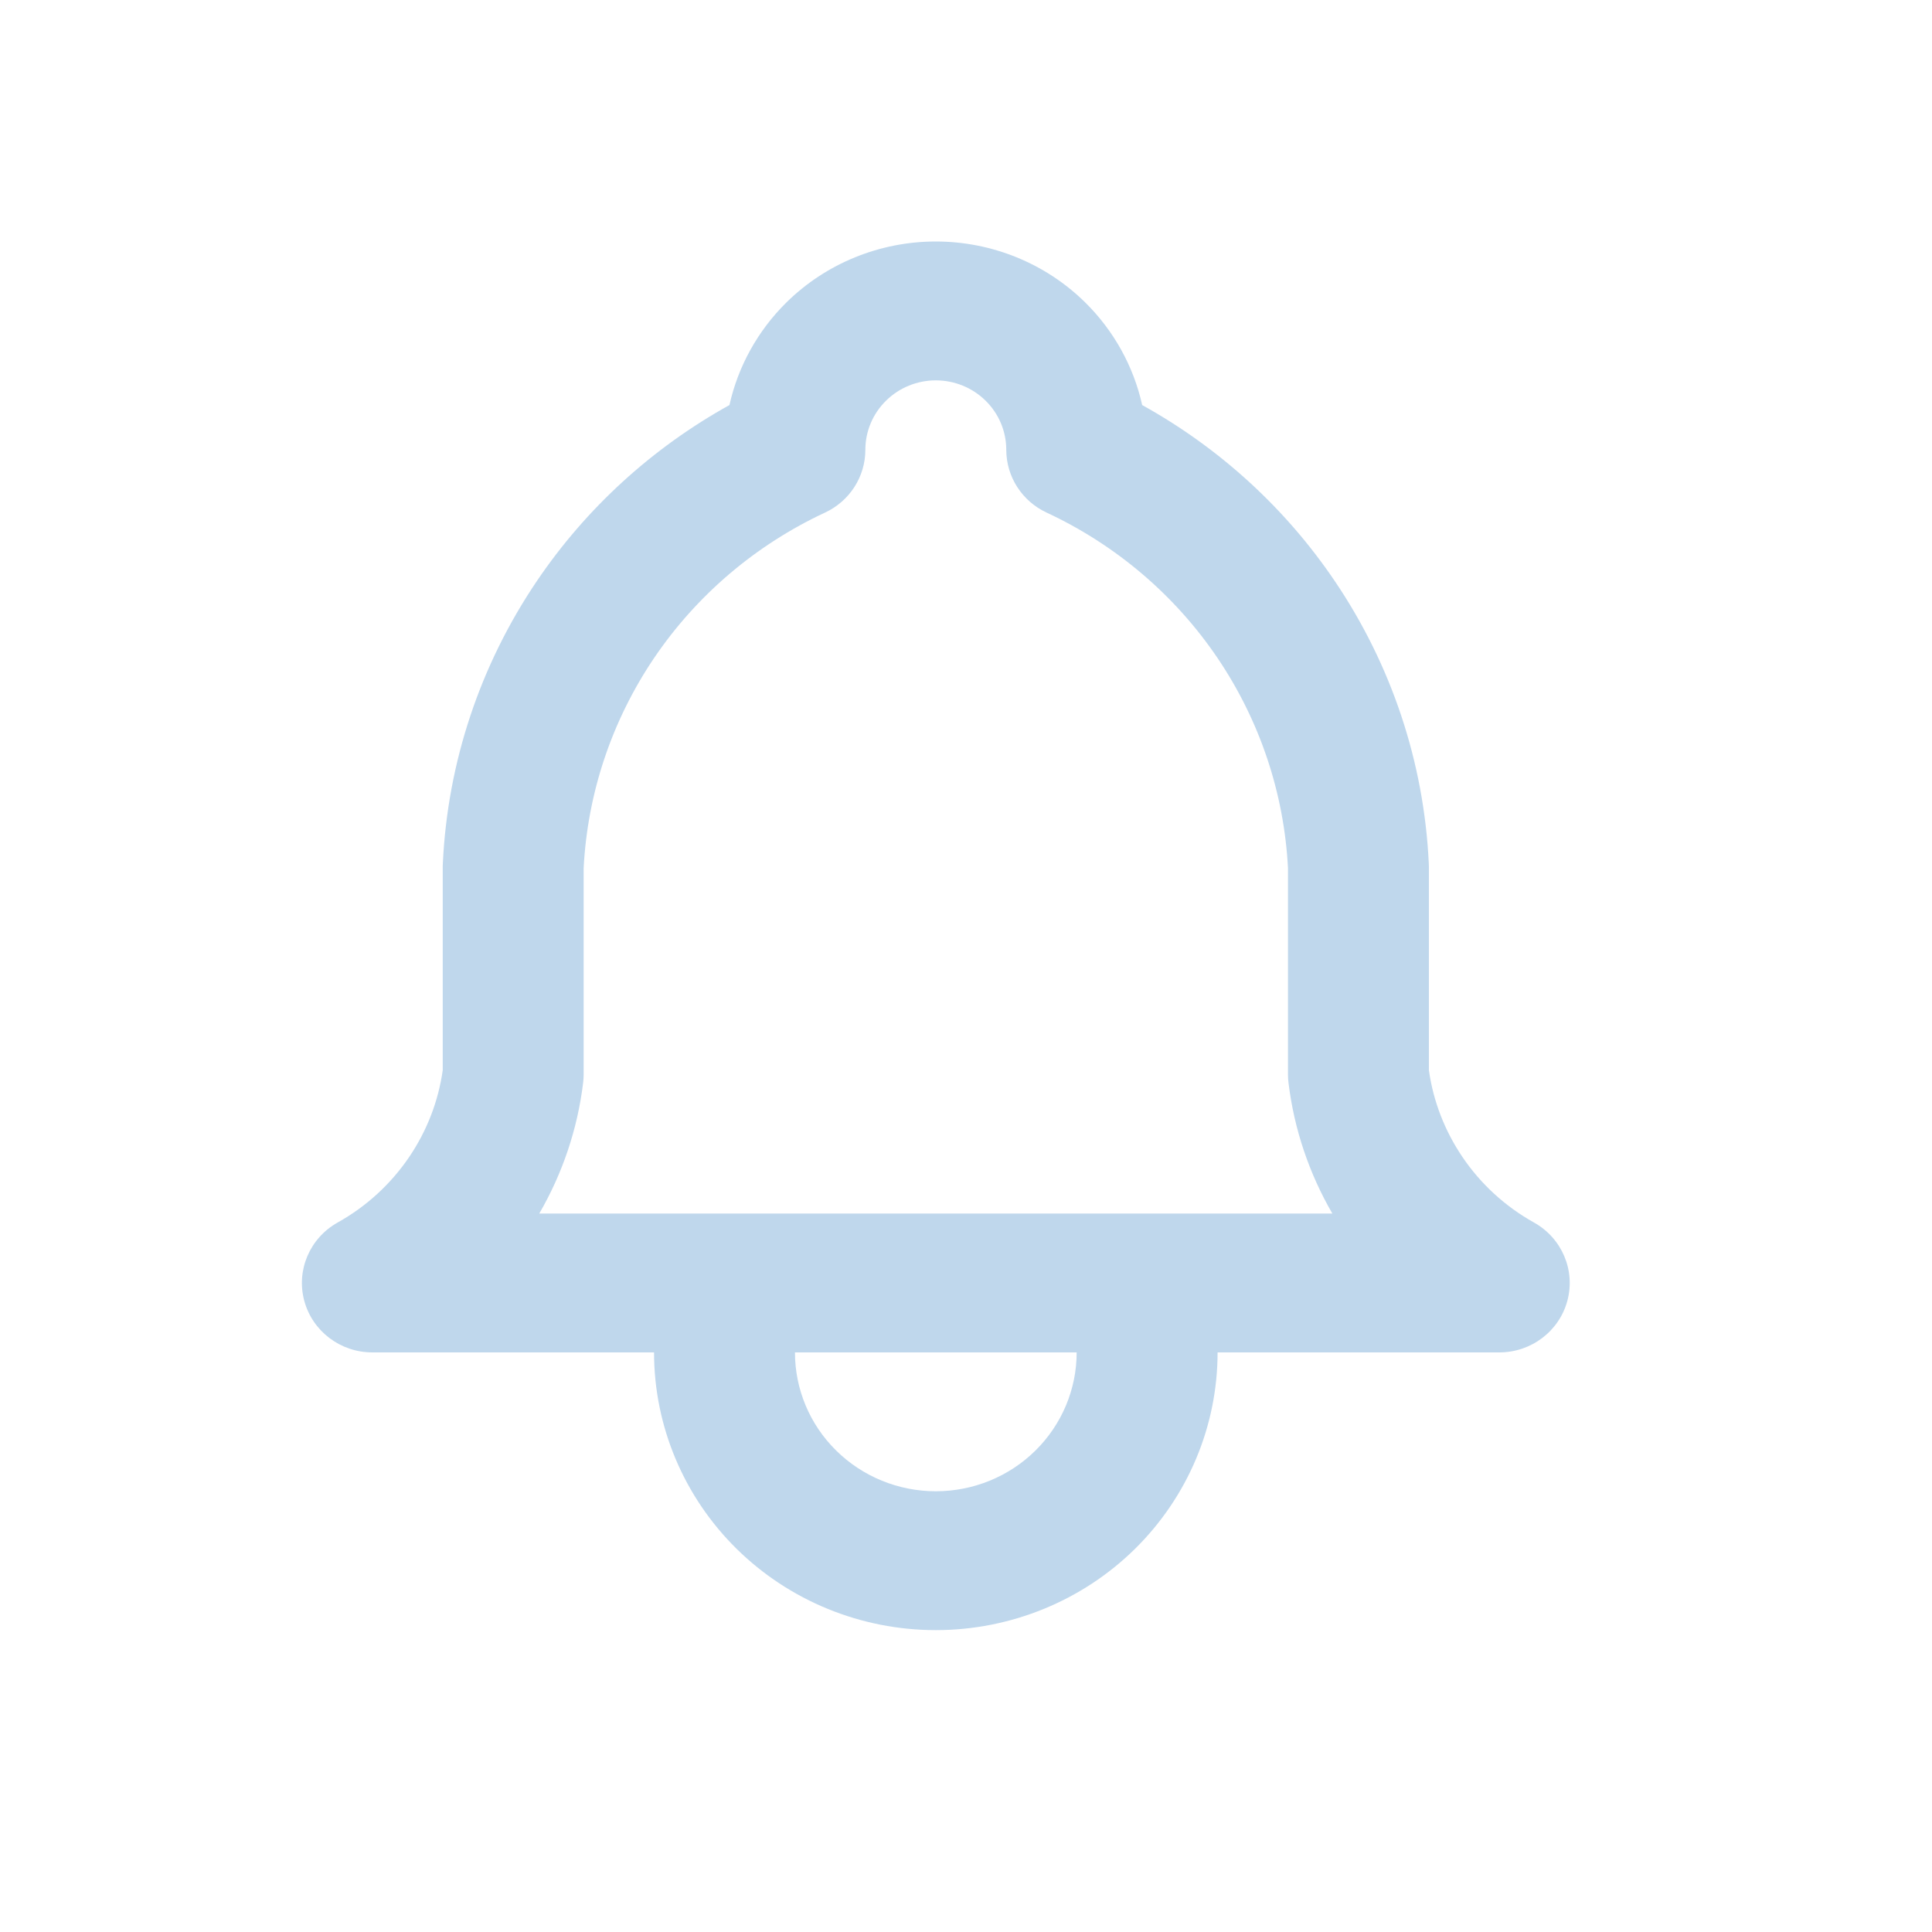
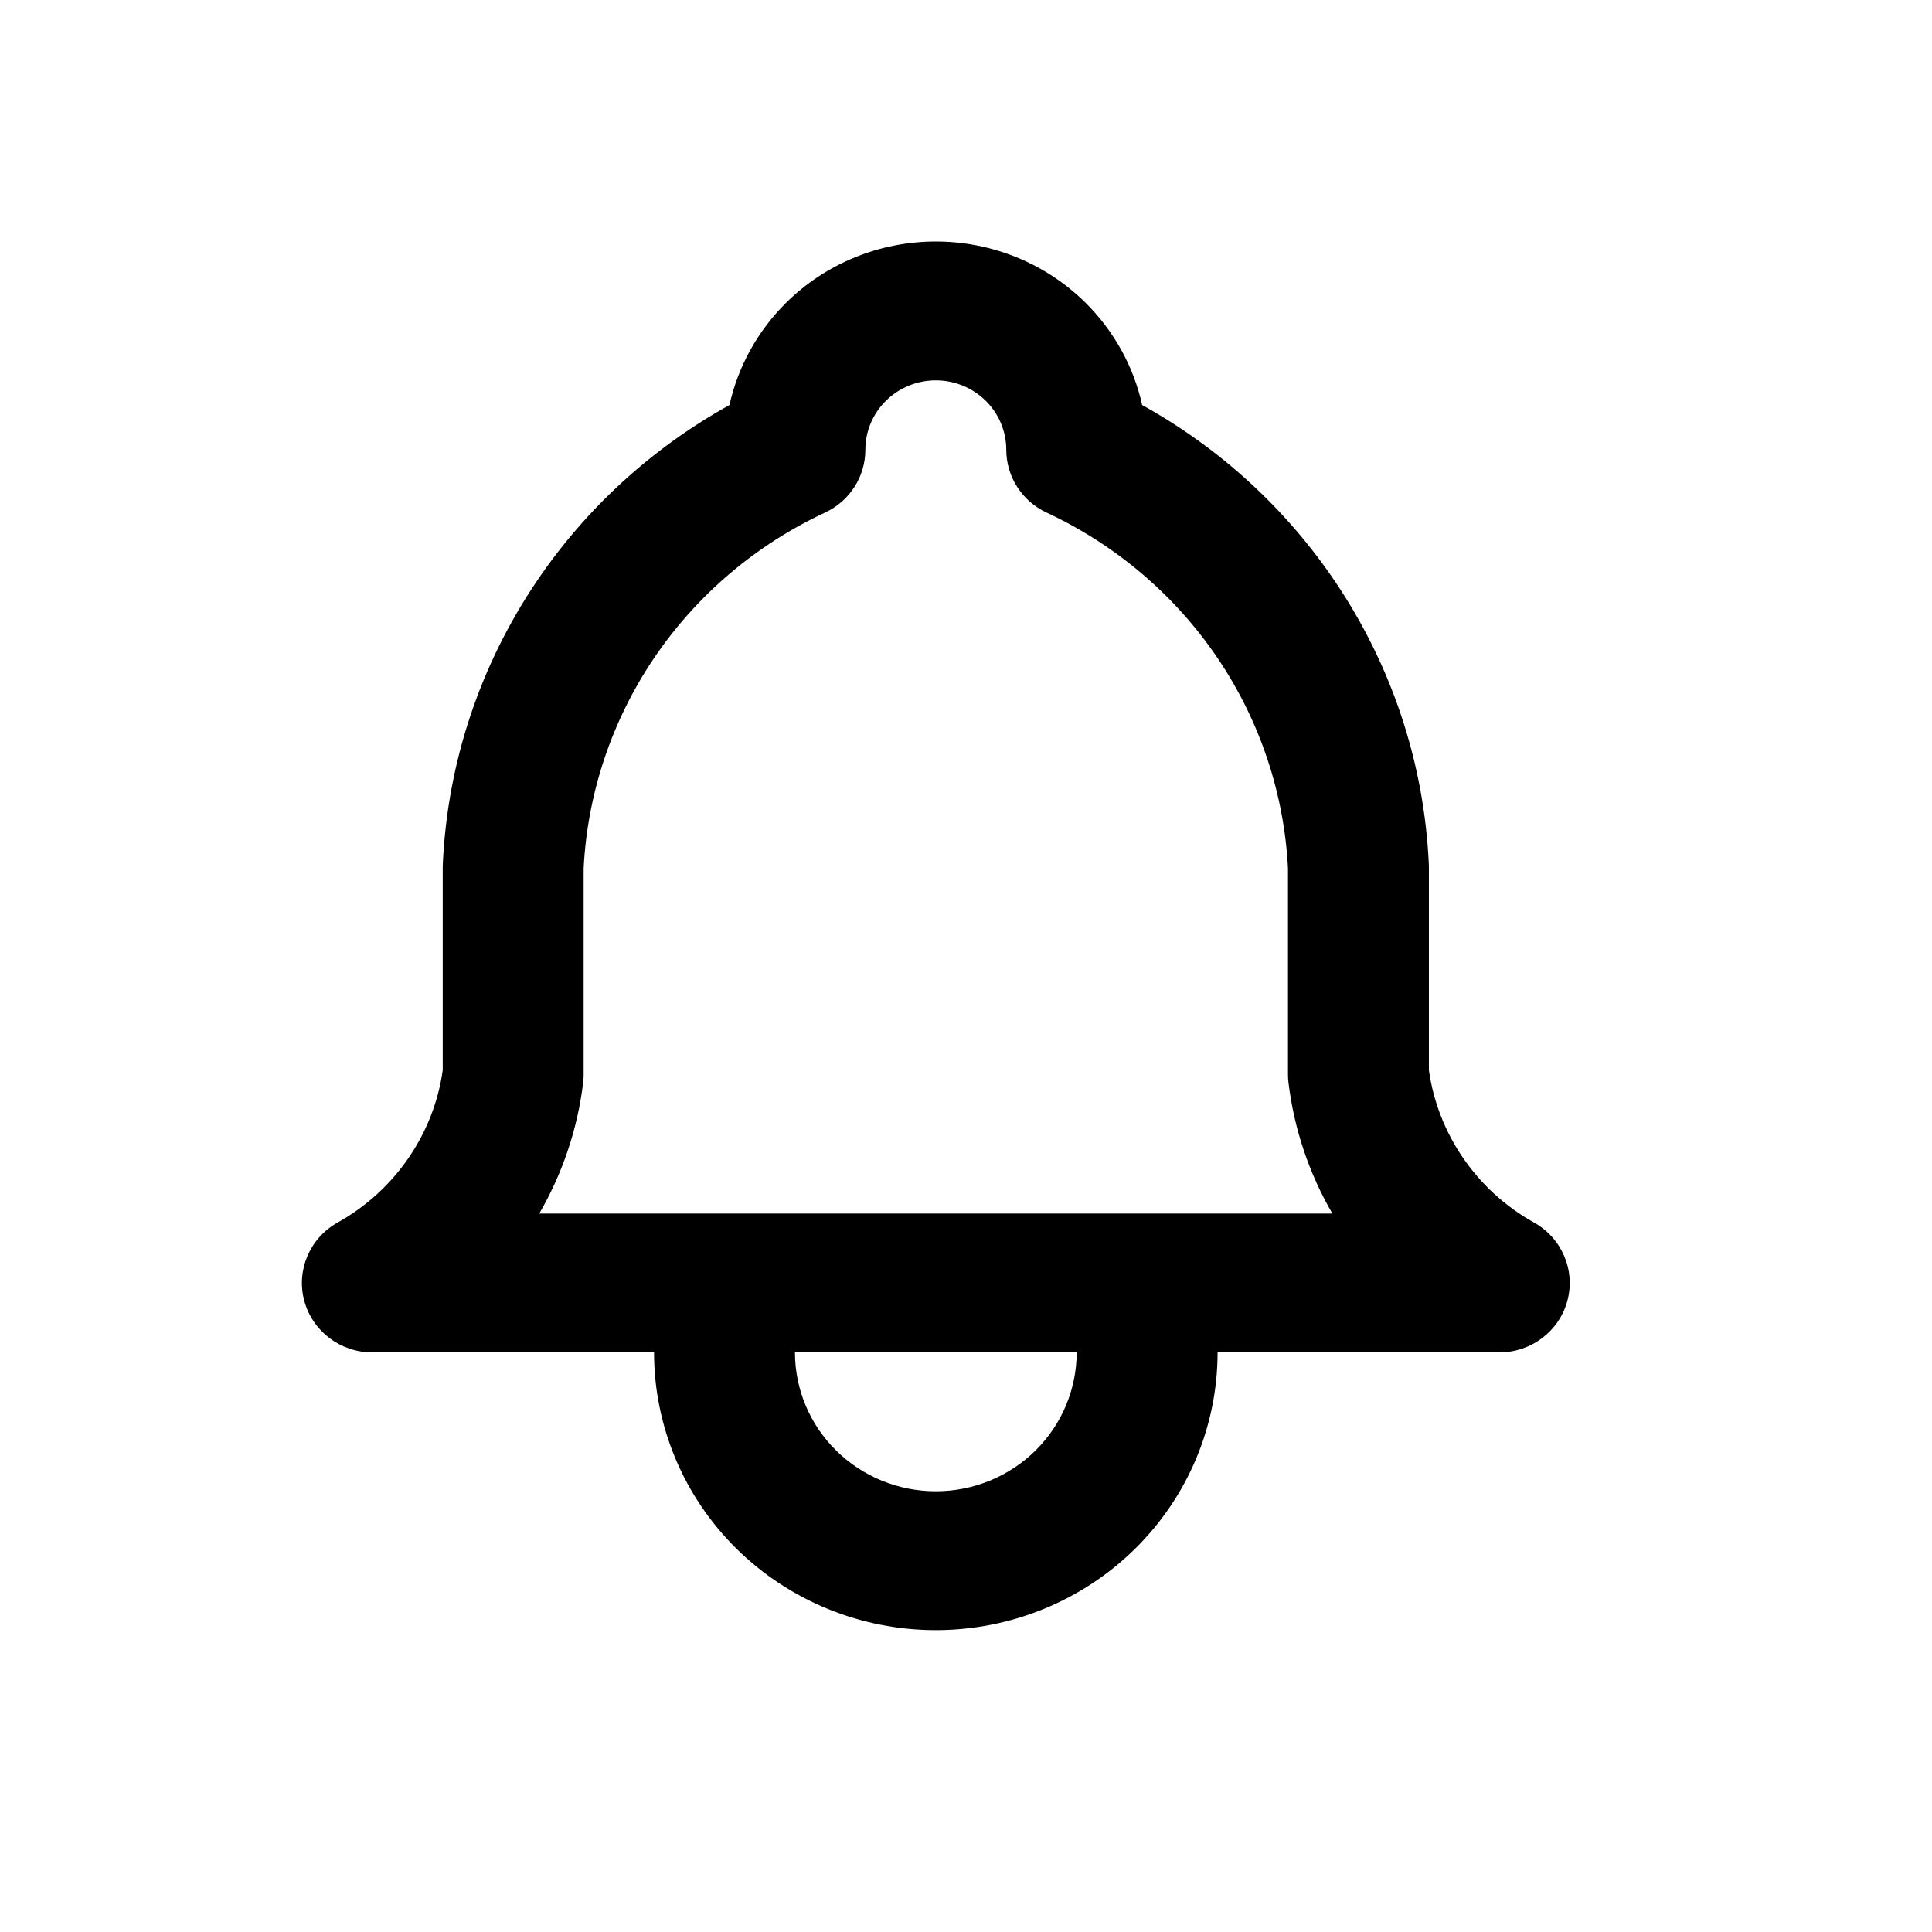
<svg xmlns="http://www.w3.org/2000/svg" width="24" height="24" viewBox="0 0 32 32" fill="none">
-   <path fill-rule="evenodd" clip-rule="evenodd" d="M15.5 6.3C15.191 6.3 14.894 6.421 14.675 6.637C14.456 6.852 14.333 7.145 14.333 7.45C14.333 7.895 14.073 8.3 13.665 8.49C12.517 9.025 11.538 9.858 10.833 10.9C10.134 11.935 9.731 13.136 9.667 14.378V17.8C9.667 17.846 9.664 17.892 9.658 17.938C9.565 18.701 9.317 19.436 8.932 20.1H22.068C21.683 19.436 21.435 18.701 21.342 17.938C21.336 17.892 21.333 17.846 21.333 17.8V14.378C21.269 13.136 20.866 11.935 20.167 10.9C19.462 9.858 18.483 9.025 17.335 8.49C16.927 8.3 16.667 7.895 16.667 7.45C16.667 7.145 16.544 6.852 16.325 6.637C16.106 6.421 15.809 6.3 15.5 6.3ZM17.833 22.4H13.167C13.167 23.01 13.412 23.595 13.85 24.026C14.288 24.458 14.881 24.7 15.5 24.7C16.119 24.7 16.712 24.458 17.15 24.026C17.587 23.595 17.833 23.01 17.833 22.4ZM10.833 22.4C10.833 23.62 11.325 24.79 12.2 25.653C13.075 26.515 14.262 27 15.5 27C16.738 27 17.925 26.515 18.8 25.653C19.675 24.79 20.167 23.62 20.167 22.4H24.833C25.363 22.4 25.826 22.048 25.961 21.543C26.096 21.038 25.869 20.507 25.408 20.249C24.931 19.983 24.524 19.61 24.221 19.161C23.929 18.729 23.739 18.239 23.667 17.726V14.35C23.667 14.332 23.666 14.314 23.665 14.296C23.586 12.628 23.048 11.013 22.108 9.624C21.291 8.416 20.197 7.418 18.918 6.709C18.776 6.071 18.451 5.48 17.975 5.01C17.319 4.363 16.428 4 15.5 4C14.572 4 13.681 4.363 13.025 5.01C12.549 5.48 12.224 6.071 12.082 6.709C10.803 7.418 9.709 8.416 8.892 9.624C7.952 11.013 7.414 12.628 7.335 14.296C7.334 14.314 7.333 14.332 7.333 14.35V17.726C7.261 18.239 7.071 18.729 6.779 19.161C6.475 19.61 6.069 19.983 5.592 20.249C5.131 20.507 4.904 21.038 5.039 21.543C5.174 22.048 5.637 22.4 6.167 22.4H10.833Z" fill="#BFD7EC" />
+   <path fill-rule="evenodd" clip-rule="evenodd" d="M15.5 6.3C15.191 6.3 14.894 6.421 14.675 6.637C14.456 6.852 14.333 7.145 14.333 7.45C14.333 7.895 14.073 8.3 13.665 8.49C12.517 9.025 11.538 9.858 10.833 10.9C10.134 11.935 9.731 13.136 9.667 14.378V17.8C9.667 17.846 9.664 17.892 9.658 17.938C9.565 18.701 9.317 19.436 8.932 20.1H22.068C21.683 19.436 21.435 18.701 21.342 17.938C21.336 17.892 21.333 17.846 21.333 17.8V14.378C21.269 13.136 20.866 11.935 20.167 10.9C19.462 9.858 18.483 9.025 17.335 8.49C16.927 8.3 16.667 7.895 16.667 7.45C16.667 7.145 16.544 6.852 16.325 6.637C16.106 6.421 15.809 6.3 15.5 6.3ZM17.833 22.4H13.167C13.167 23.01 13.412 23.595 13.85 24.026C14.288 24.458 14.881 24.7 15.5 24.7C16.119 24.7 16.712 24.458 17.15 24.026C17.587 23.595 17.833 23.01 17.833 22.4ZM10.833 22.4C10.833 23.62 11.325 24.79 12.2 25.653C13.075 26.515 14.262 27 15.5 27C16.738 27 17.925 26.515 18.8 25.653C19.675 24.79 20.167 23.62 20.167 22.4H24.833C25.363 22.4 25.826 22.048 25.961 21.543C26.096 21.038 25.869 20.507 25.408 20.249C24.931 19.983 24.524 19.61 24.221 19.161C23.929 18.729 23.739 18.239 23.667 17.726V14.35C23.667 14.332 23.666 14.314 23.665 14.296C23.586 12.628 23.048 11.013 22.108 9.624C21.291 8.416 20.197 7.418 18.918 6.709C18.776 6.071 18.451 5.48 17.975 5.01C17.319 4.363 16.428 4 15.5 4C14.572 4 13.681 4.363 13.025 5.01C12.549 5.48 12.224 6.071 12.082 6.709C10.803 7.418 9.709 8.416 8.892 9.624C7.952 11.013 7.414 12.628 7.335 14.296C7.334 14.314 7.333 14.332 7.333 14.35V17.726C7.261 18.239 7.071 18.729 6.779 19.161C6.475 19.61 6.069 19.983 5.592 20.249C5.131 20.507 4.904 21.038 5.039 21.543C5.174 22.048 5.637 22.4 6.167 22.4H10.833Z" fill="currentColor" />
</svg>
